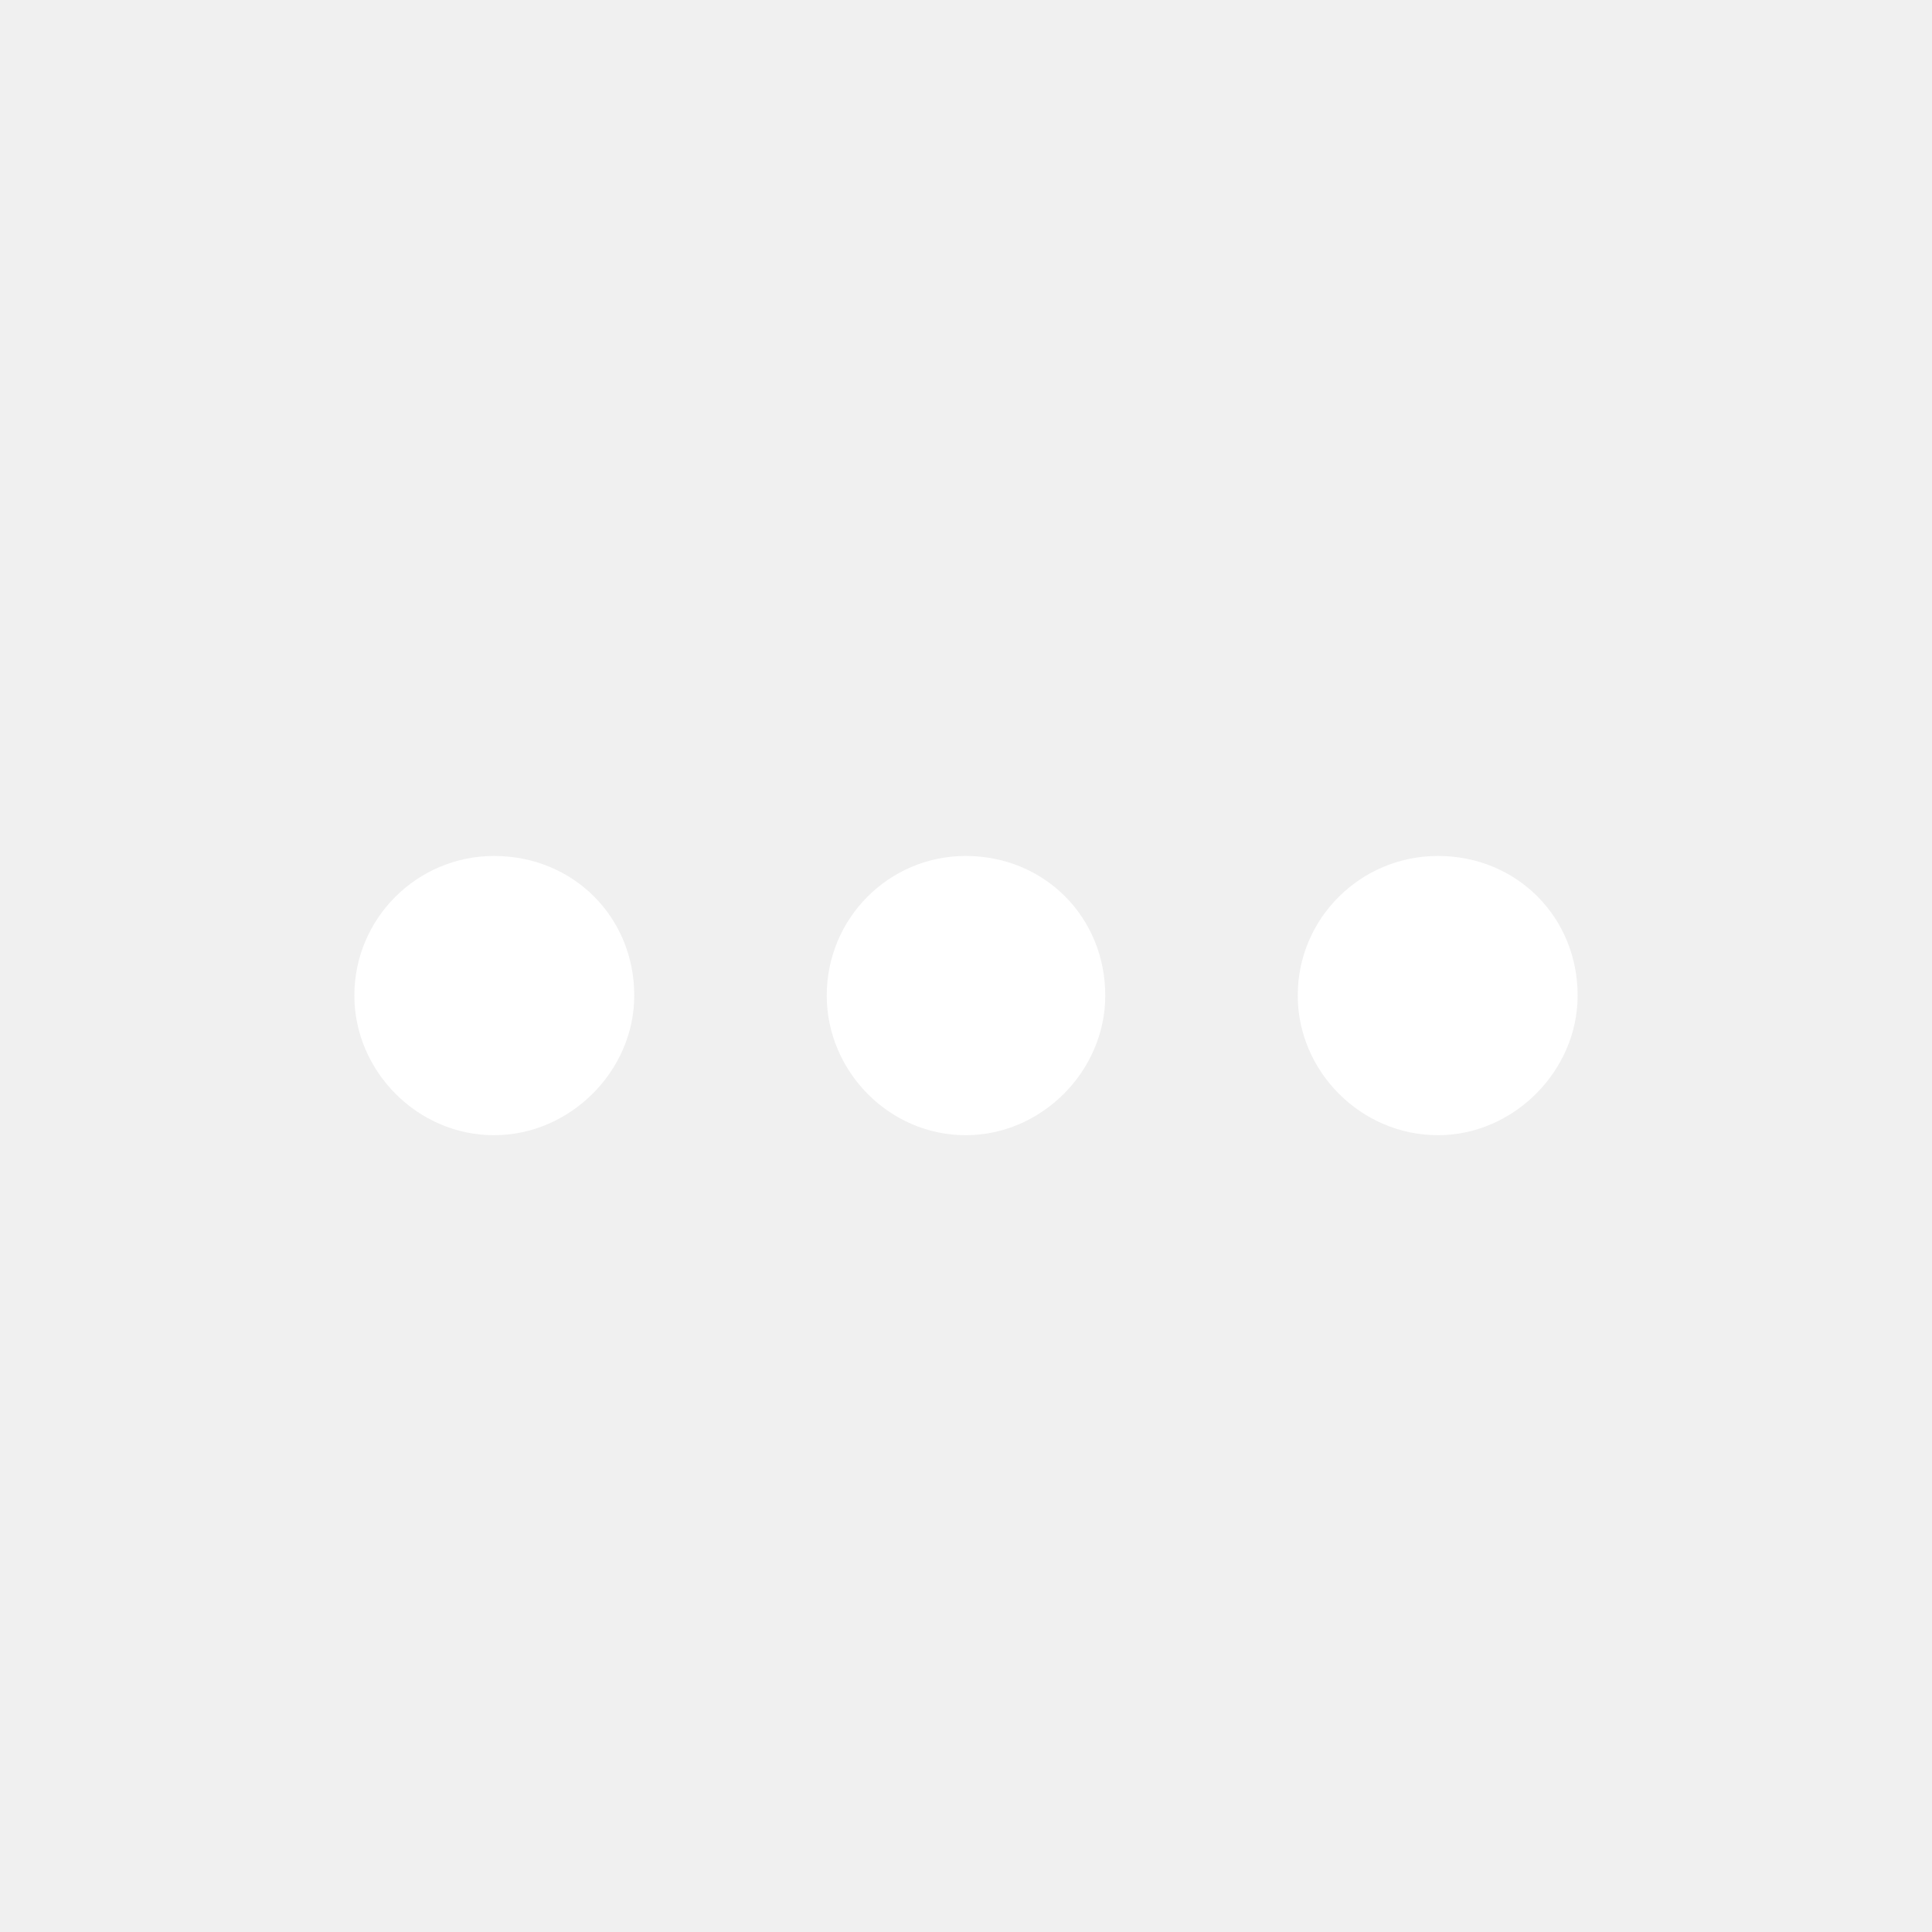
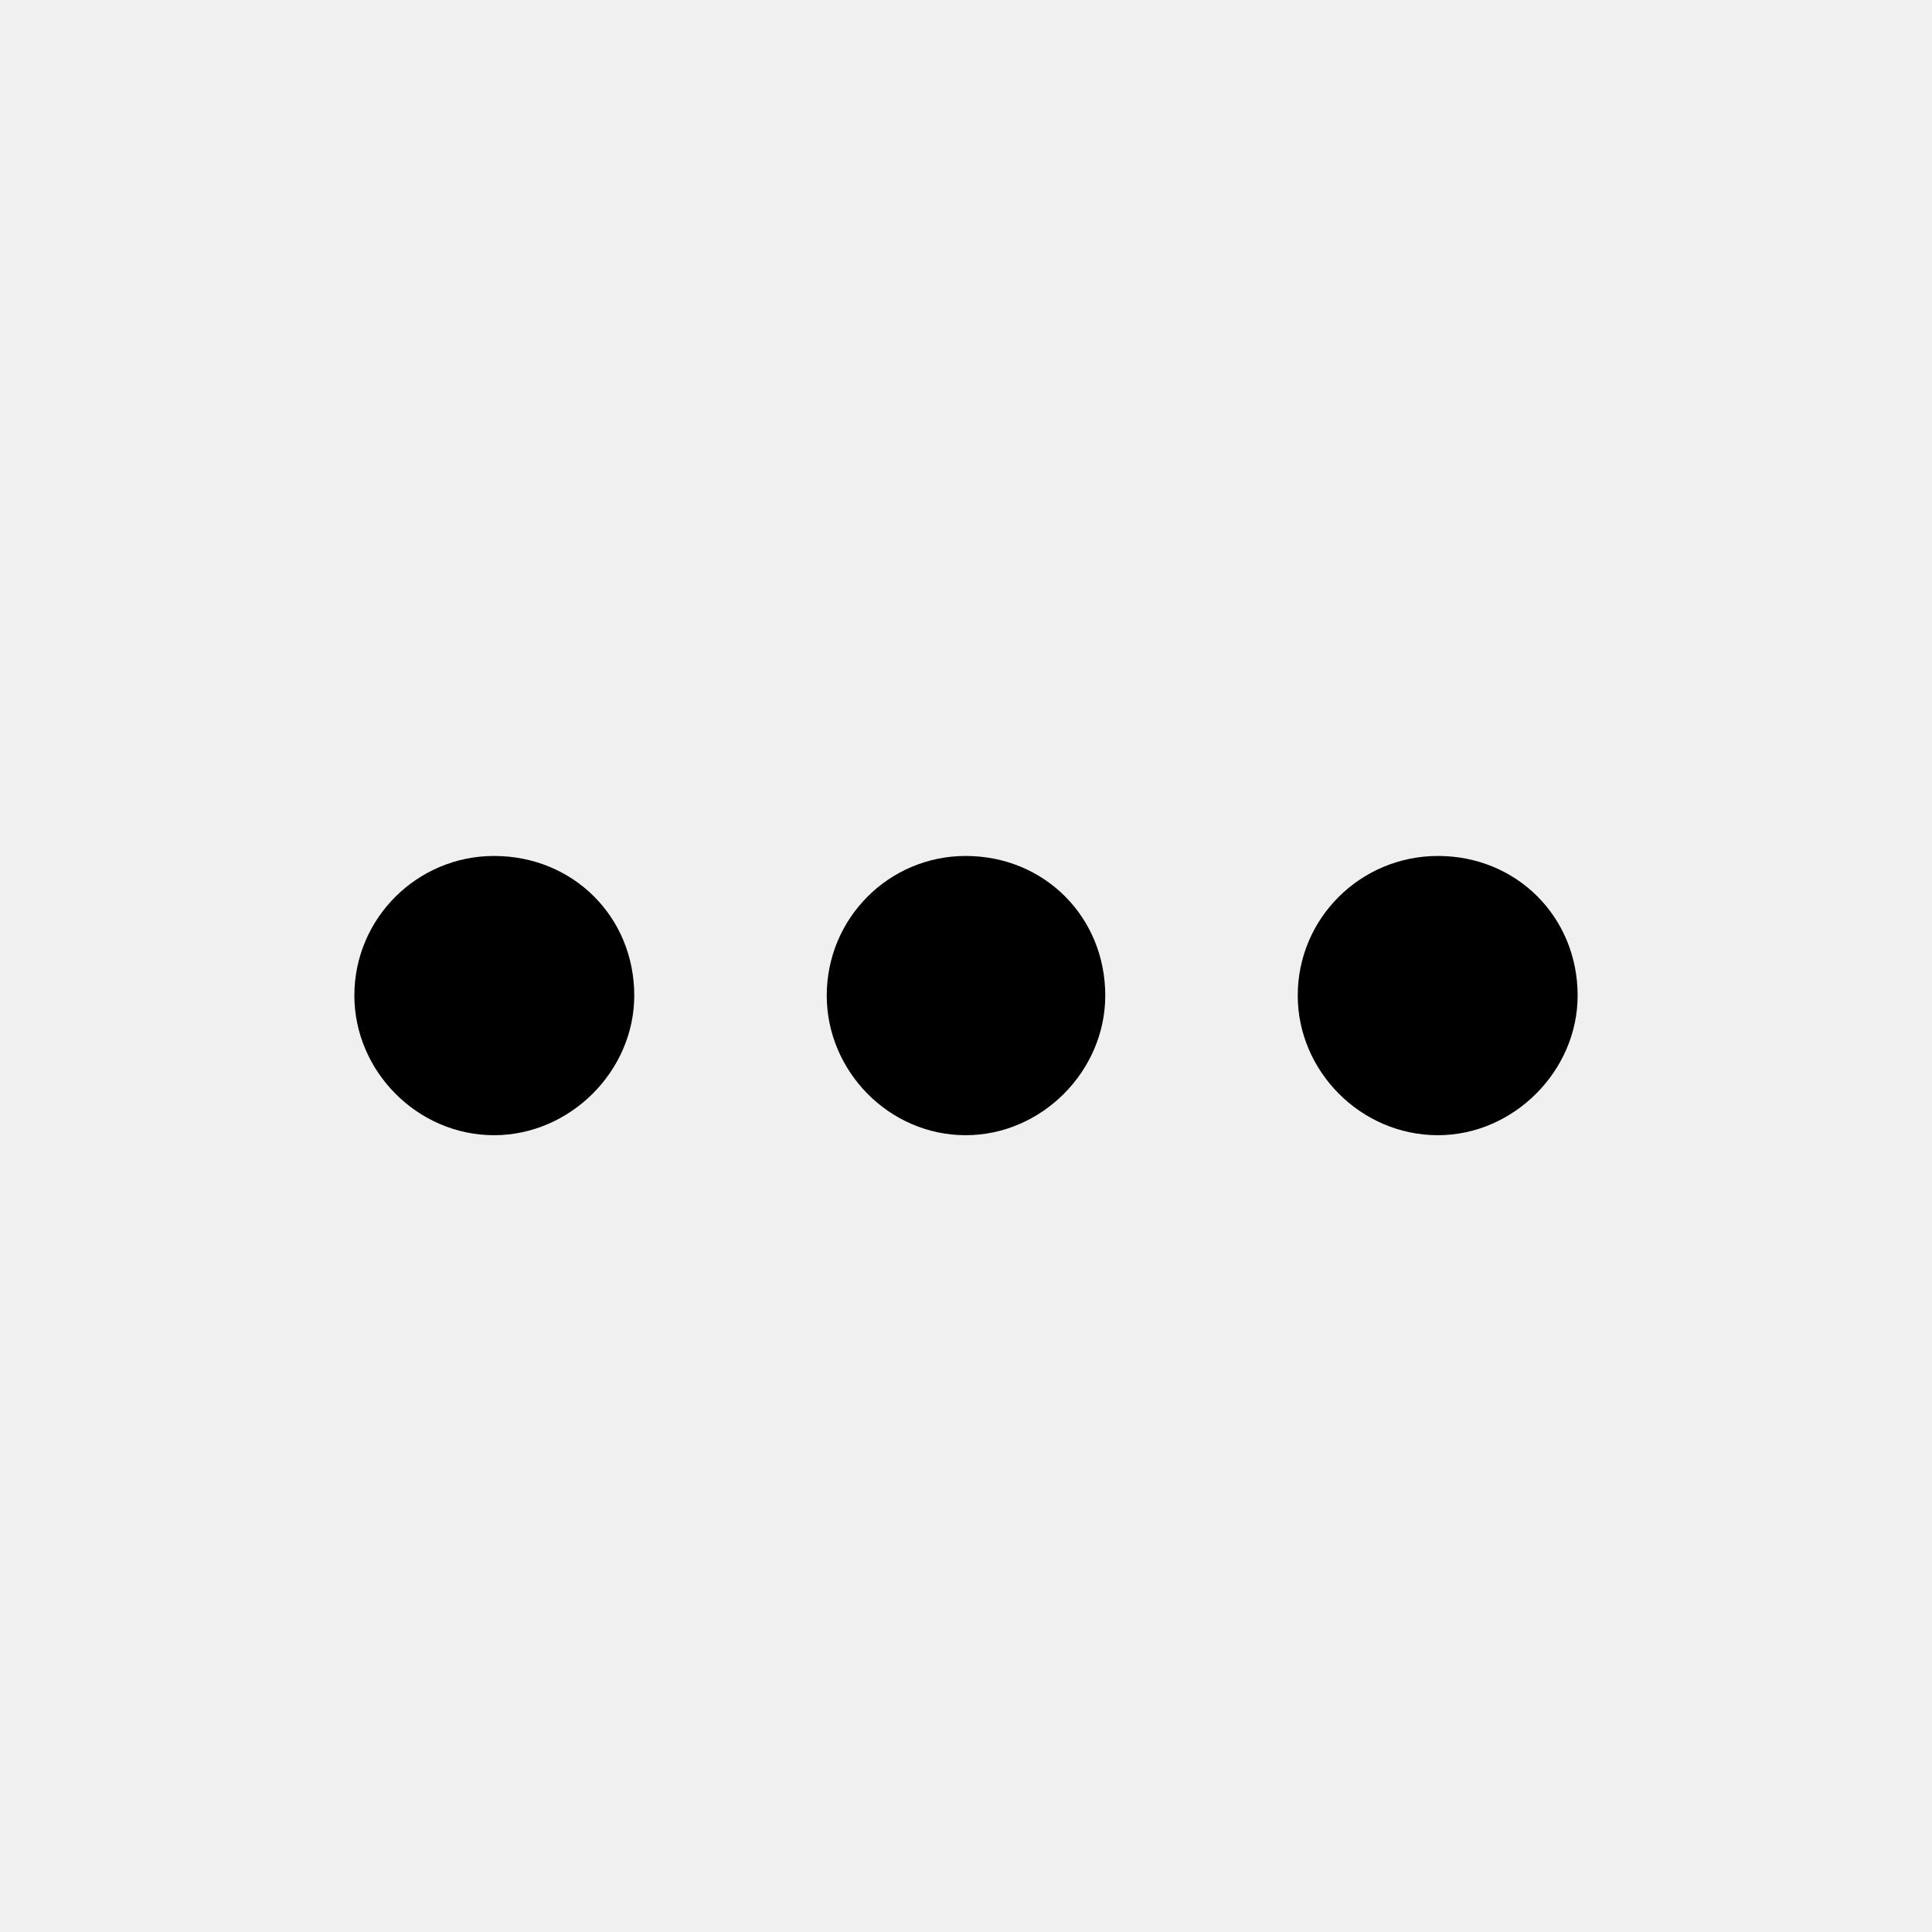
<svg xmlns="http://www.w3.org/2000/svg" width="24px" height="24px" viewBox="0 0 24 24" version="1.1">
  <g id="06_assets" stroke="none" stroke-width="1" fill="none" fill-rule="evenodd">
    <g id="04_25_22" transform="translate(-370, -24)">
      <g id="more" transform="translate(370, 24)">
        <rect id="frame" x="0" y="0" width="24" height="24" />
-         <path d="M6.137,14.102 C7.082,14.102 7.879,13.305 7.879,12.367 C7.879,11.391 7.121,10.633 6.137,10.633 C5.184,10.633 4.402,11.406 4.402,12.367 C4.402,13.305 5.184,14.102 6.137,14.102 Z M11.996,14.102 C12.941,14.102 13.73,13.305 13.73,12.367 C13.73,11.391 12.973,10.633 11.996,10.633 C11.043,10.633 10.27,11.406 10.27,12.367 C10.27,13.305 11.043,14.102 11.996,14.102 Z M17.863,14.102 C18.801,14.102 19.598,13.305 19.598,12.367 C19.598,11.391 18.84,10.633 17.863,10.633 C16.902,10.633 16.121,11.406 16.121,12.367 C16.121,13.305 16.902,14.102 17.863,14.102 Z" id="shape" fill="#FFFFFF" fill-rule="nonzero" />
+         <path d="M6.137,14.102 C7.082,14.102 7.879,13.305 7.879,12.367 C7.879,11.391 7.121,10.633 6.137,10.633 C5.184,10.633 4.402,11.406 4.402,12.367 C4.402,13.305 5.184,14.102 6.137,14.102 Z M11.996,14.102 C12.941,14.102 13.73,13.305 13.73,12.367 C13.73,11.391 12.973,10.633 11.996,10.633 C11.043,10.633 10.27,11.406 10.27,12.367 C10.27,13.305 11.043,14.102 11.996,14.102 Z M17.863,14.102 C18.801,14.102 19.598,13.305 19.598,12.367 C19.598,11.391 18.84,10.633 17.863,10.633 C16.902,10.633 16.121,11.406 16.121,12.367 C16.121,13.305 16.902,14.102 17.863,14.102 Z" id="shape" fill="currentColor" fill-rule="nonzero" />
      </g>
    </g>
  </g>
</svg>
